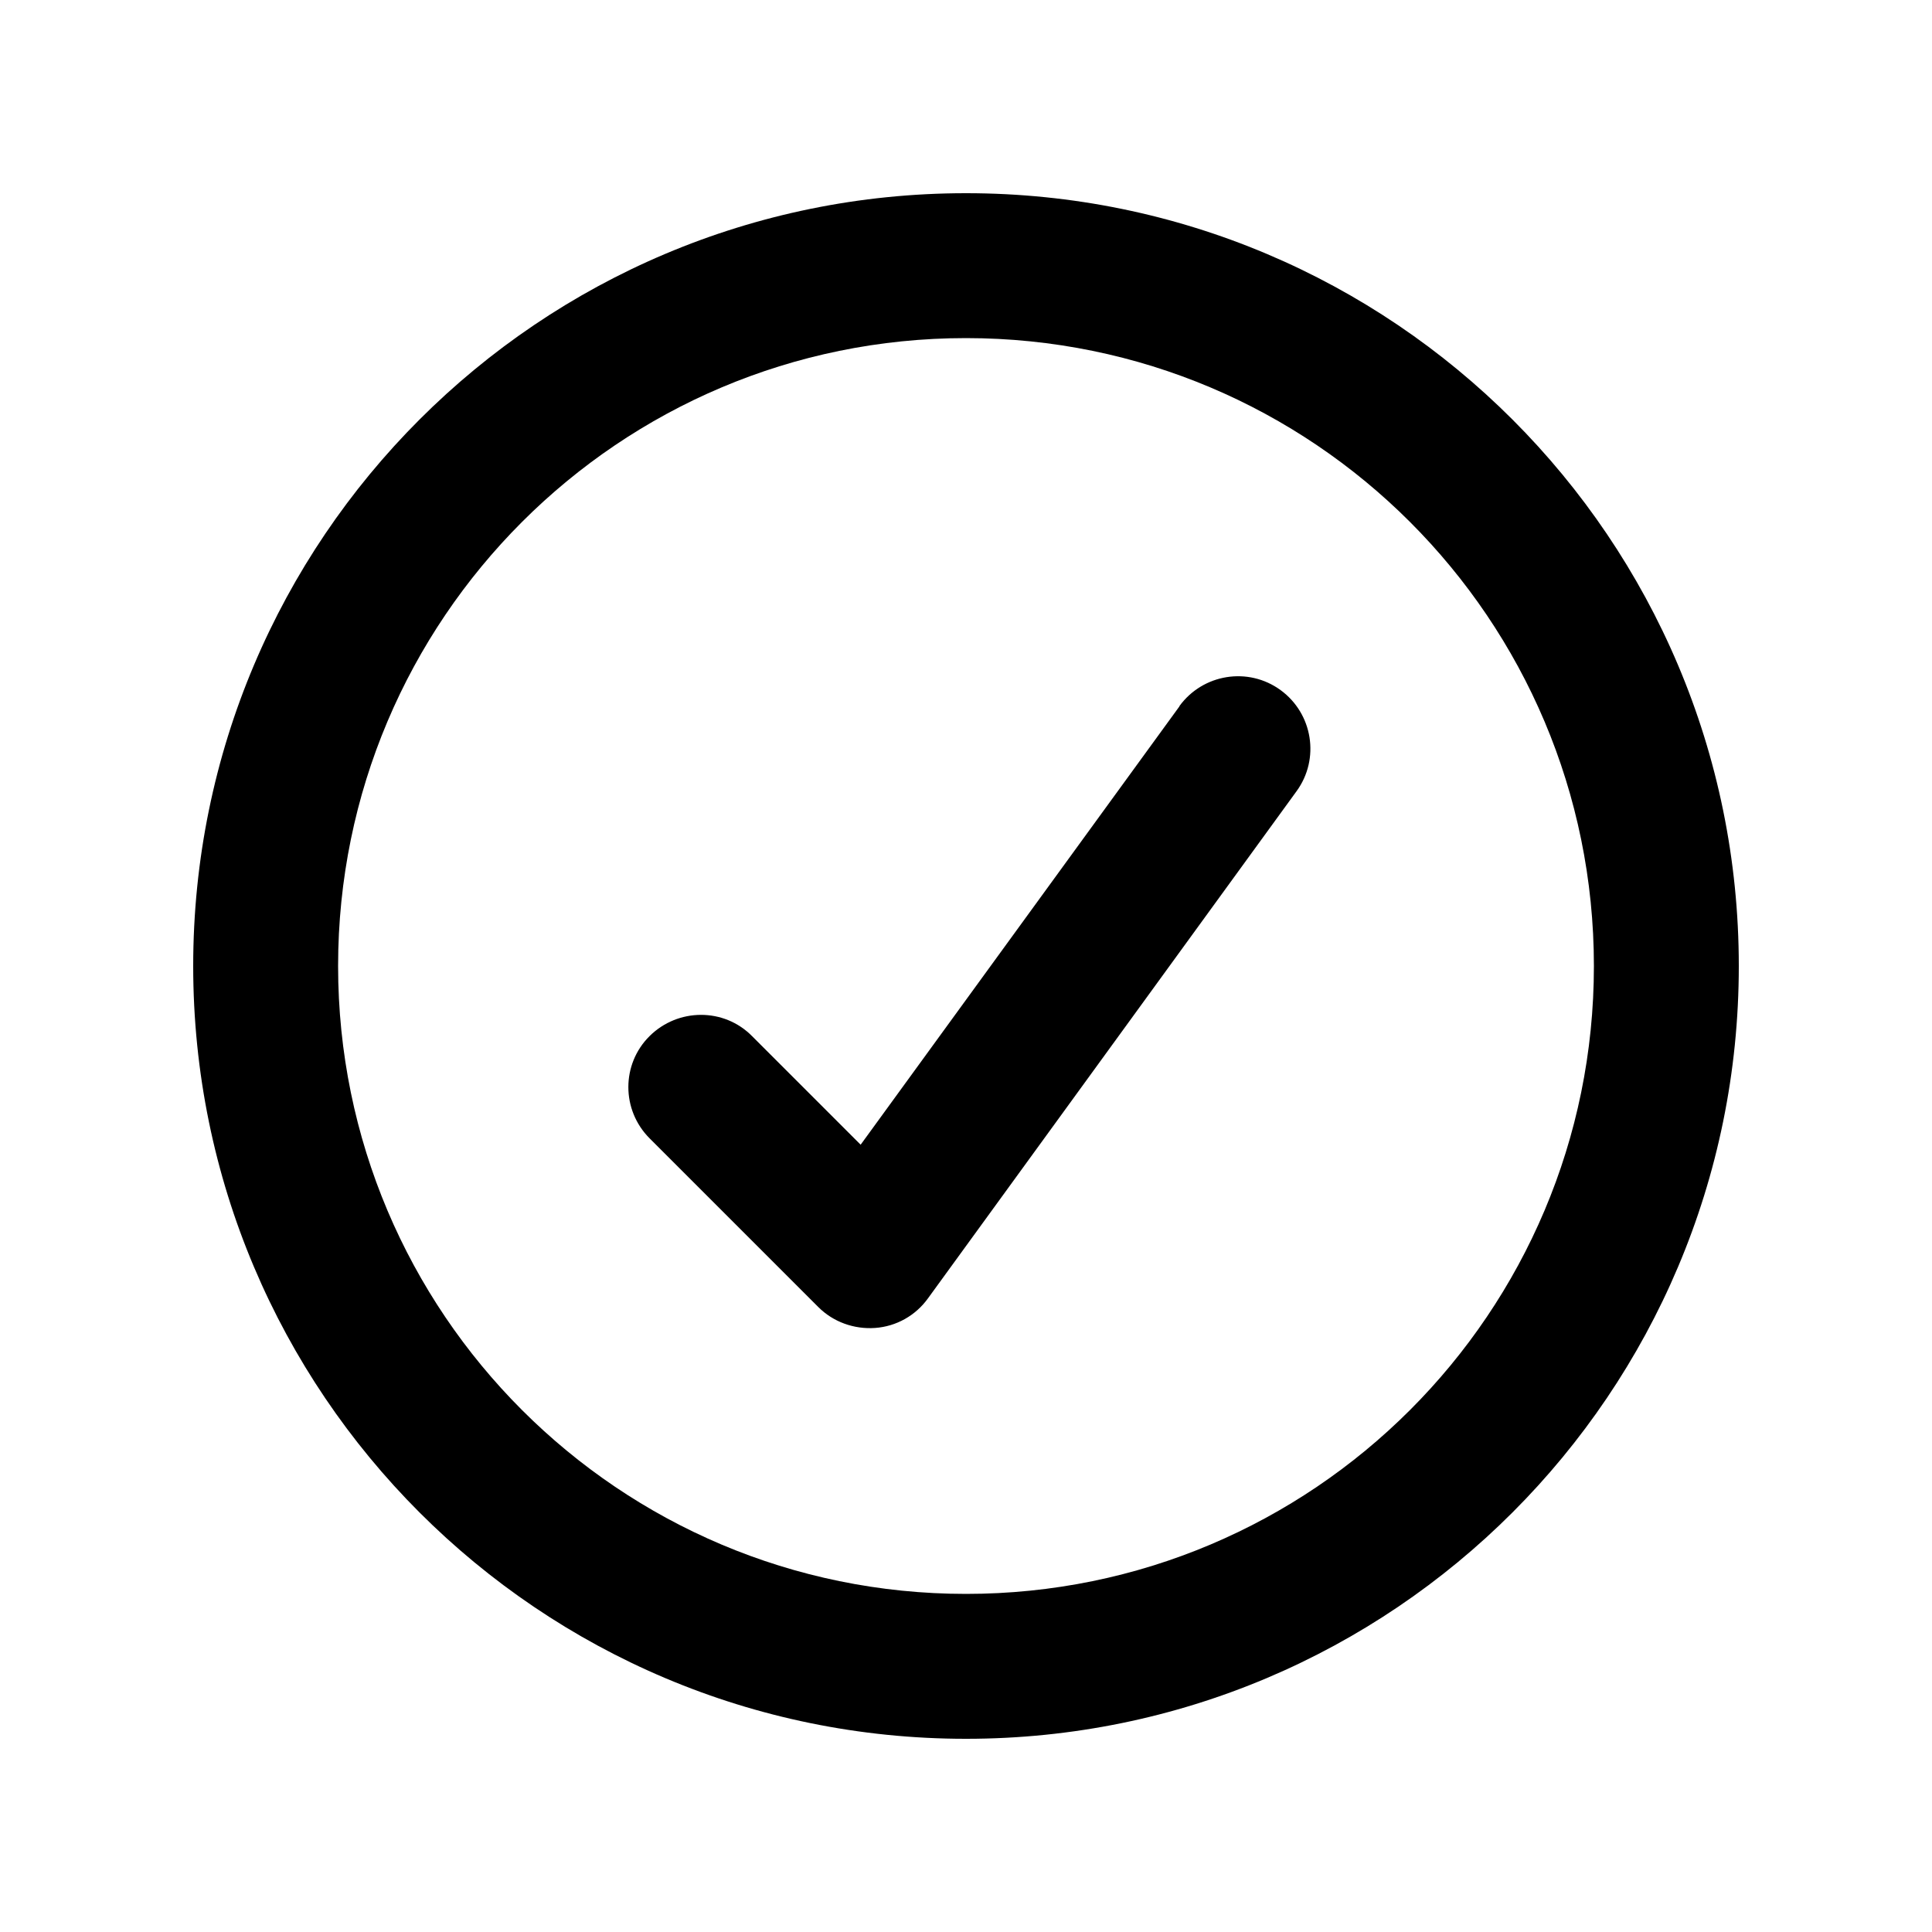
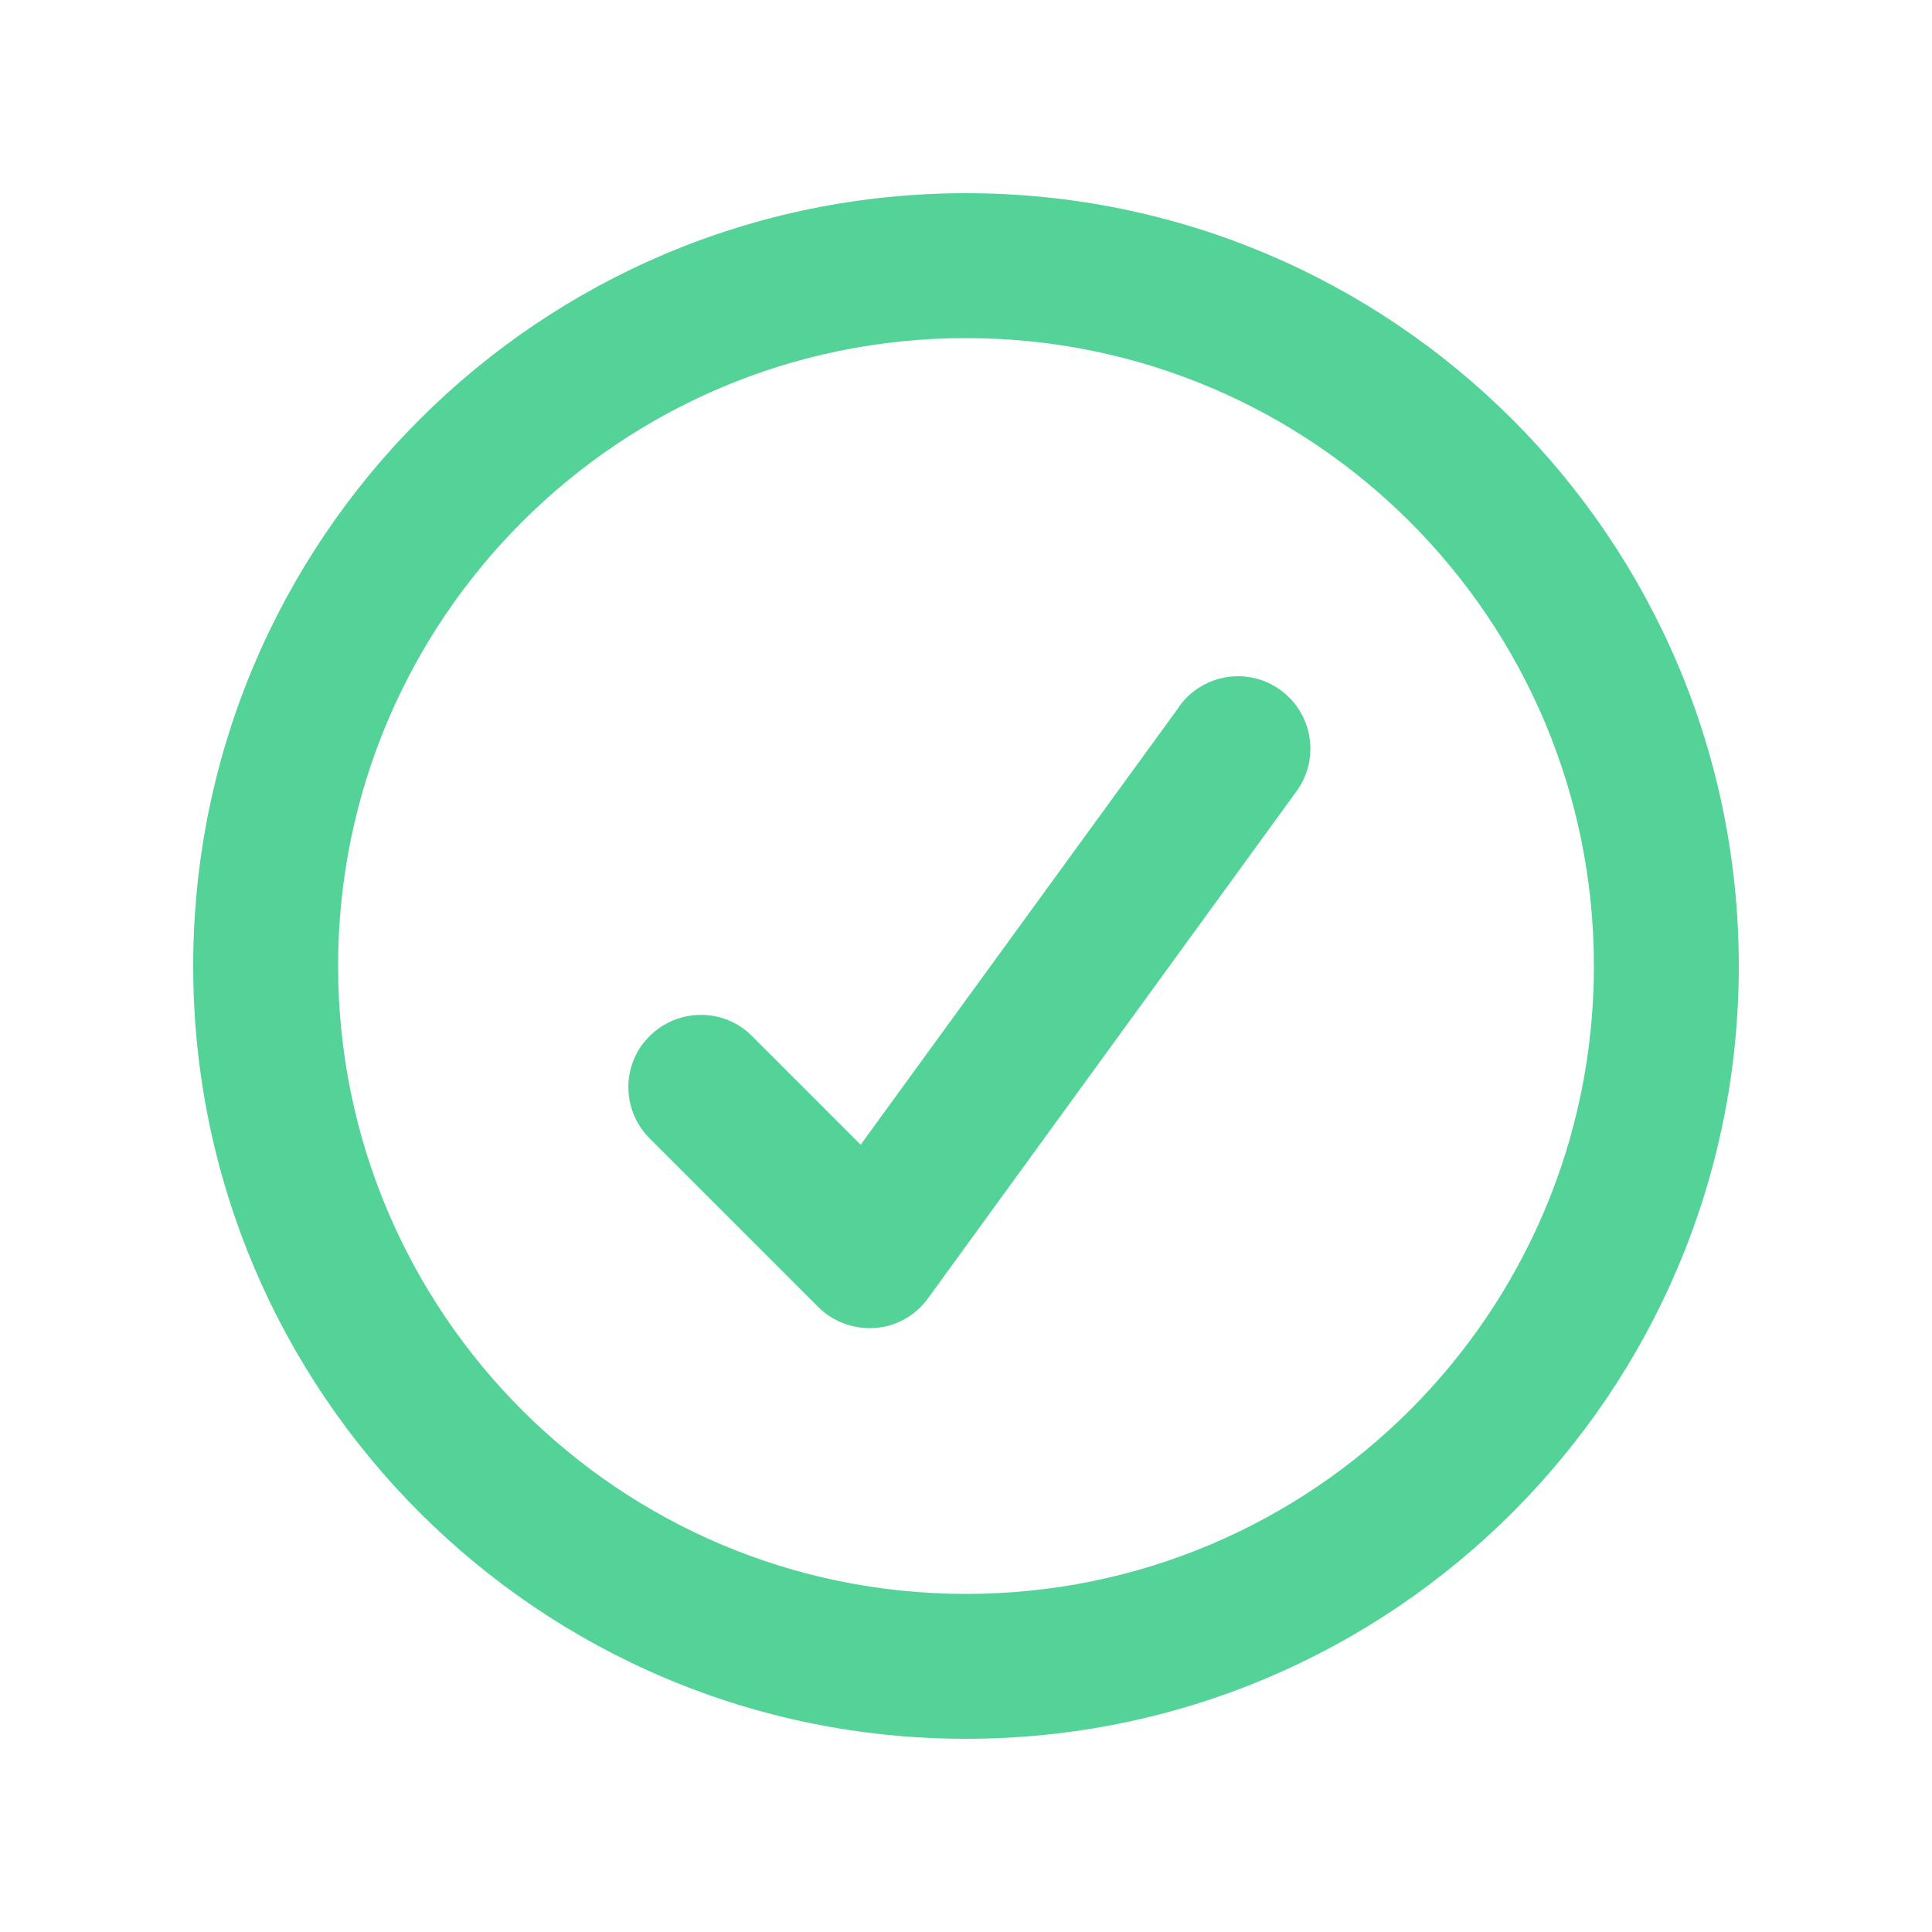
<svg xmlns="http://www.w3.org/2000/svg" width="25px" viewBox="0 0 640 640">
-   <path d="M320 576C178.6 576 64 461.4 64 320C64 178.6 178.6 64 320 64C461.4 64 576 178.6 576 320C576 461.4 461.4 576 320 576zM320 112C205.1 112 112 205.1 112 320C112 434.9 205.1 528 320 528C434.9 528 528 434.9 528 320C528 205.1 434.9 112 320 112zM390.7 233.9C398.5 223.2 413.5 220.8 424.2 228.6C434.9 236.4 437.3 251.4 429.5 262.1L307.4 430.1C303.3 435.8 296.9 439.4 289.9 439.9C282.9 440.4 276 437.9 271.1 433L215.2 377.1C205.8 367.7 205.8 352.5 215.2 343.2C224.6 333.9 239.8 333.8 249.1 343.2L285.1 379.2L390.7 234z" />
+   <path fill="#53d398" d="M320 576C178.6 576 64 461.4 64 320C64 178.6 178.6 64 320 64C461.4 64 576 178.6 576 320C576 461.4 461.4 576 320 576zM320 112C205.1 112 112 205.1 112 320C112 434.9 205.1 528 320 528C434.9 528 528 434.9 528 320C528 205.1 434.9 112 320 112zM390.7 233.9C398.5 223.2 413.5 220.8 424.2 228.6C434.9 236.4 437.3 251.4 429.5 262.1L307.4 430.1C303.3 435.8 296.9 439.4 289.9 439.9C282.9 440.4 276 437.9 271.1 433L215.2 377.1C205.8 367.7 205.8 352.5 215.2 343.2C224.6 333.9 239.8 333.8 249.1 343.2L285.1 379.2L390.7 234z" />
</svg>
